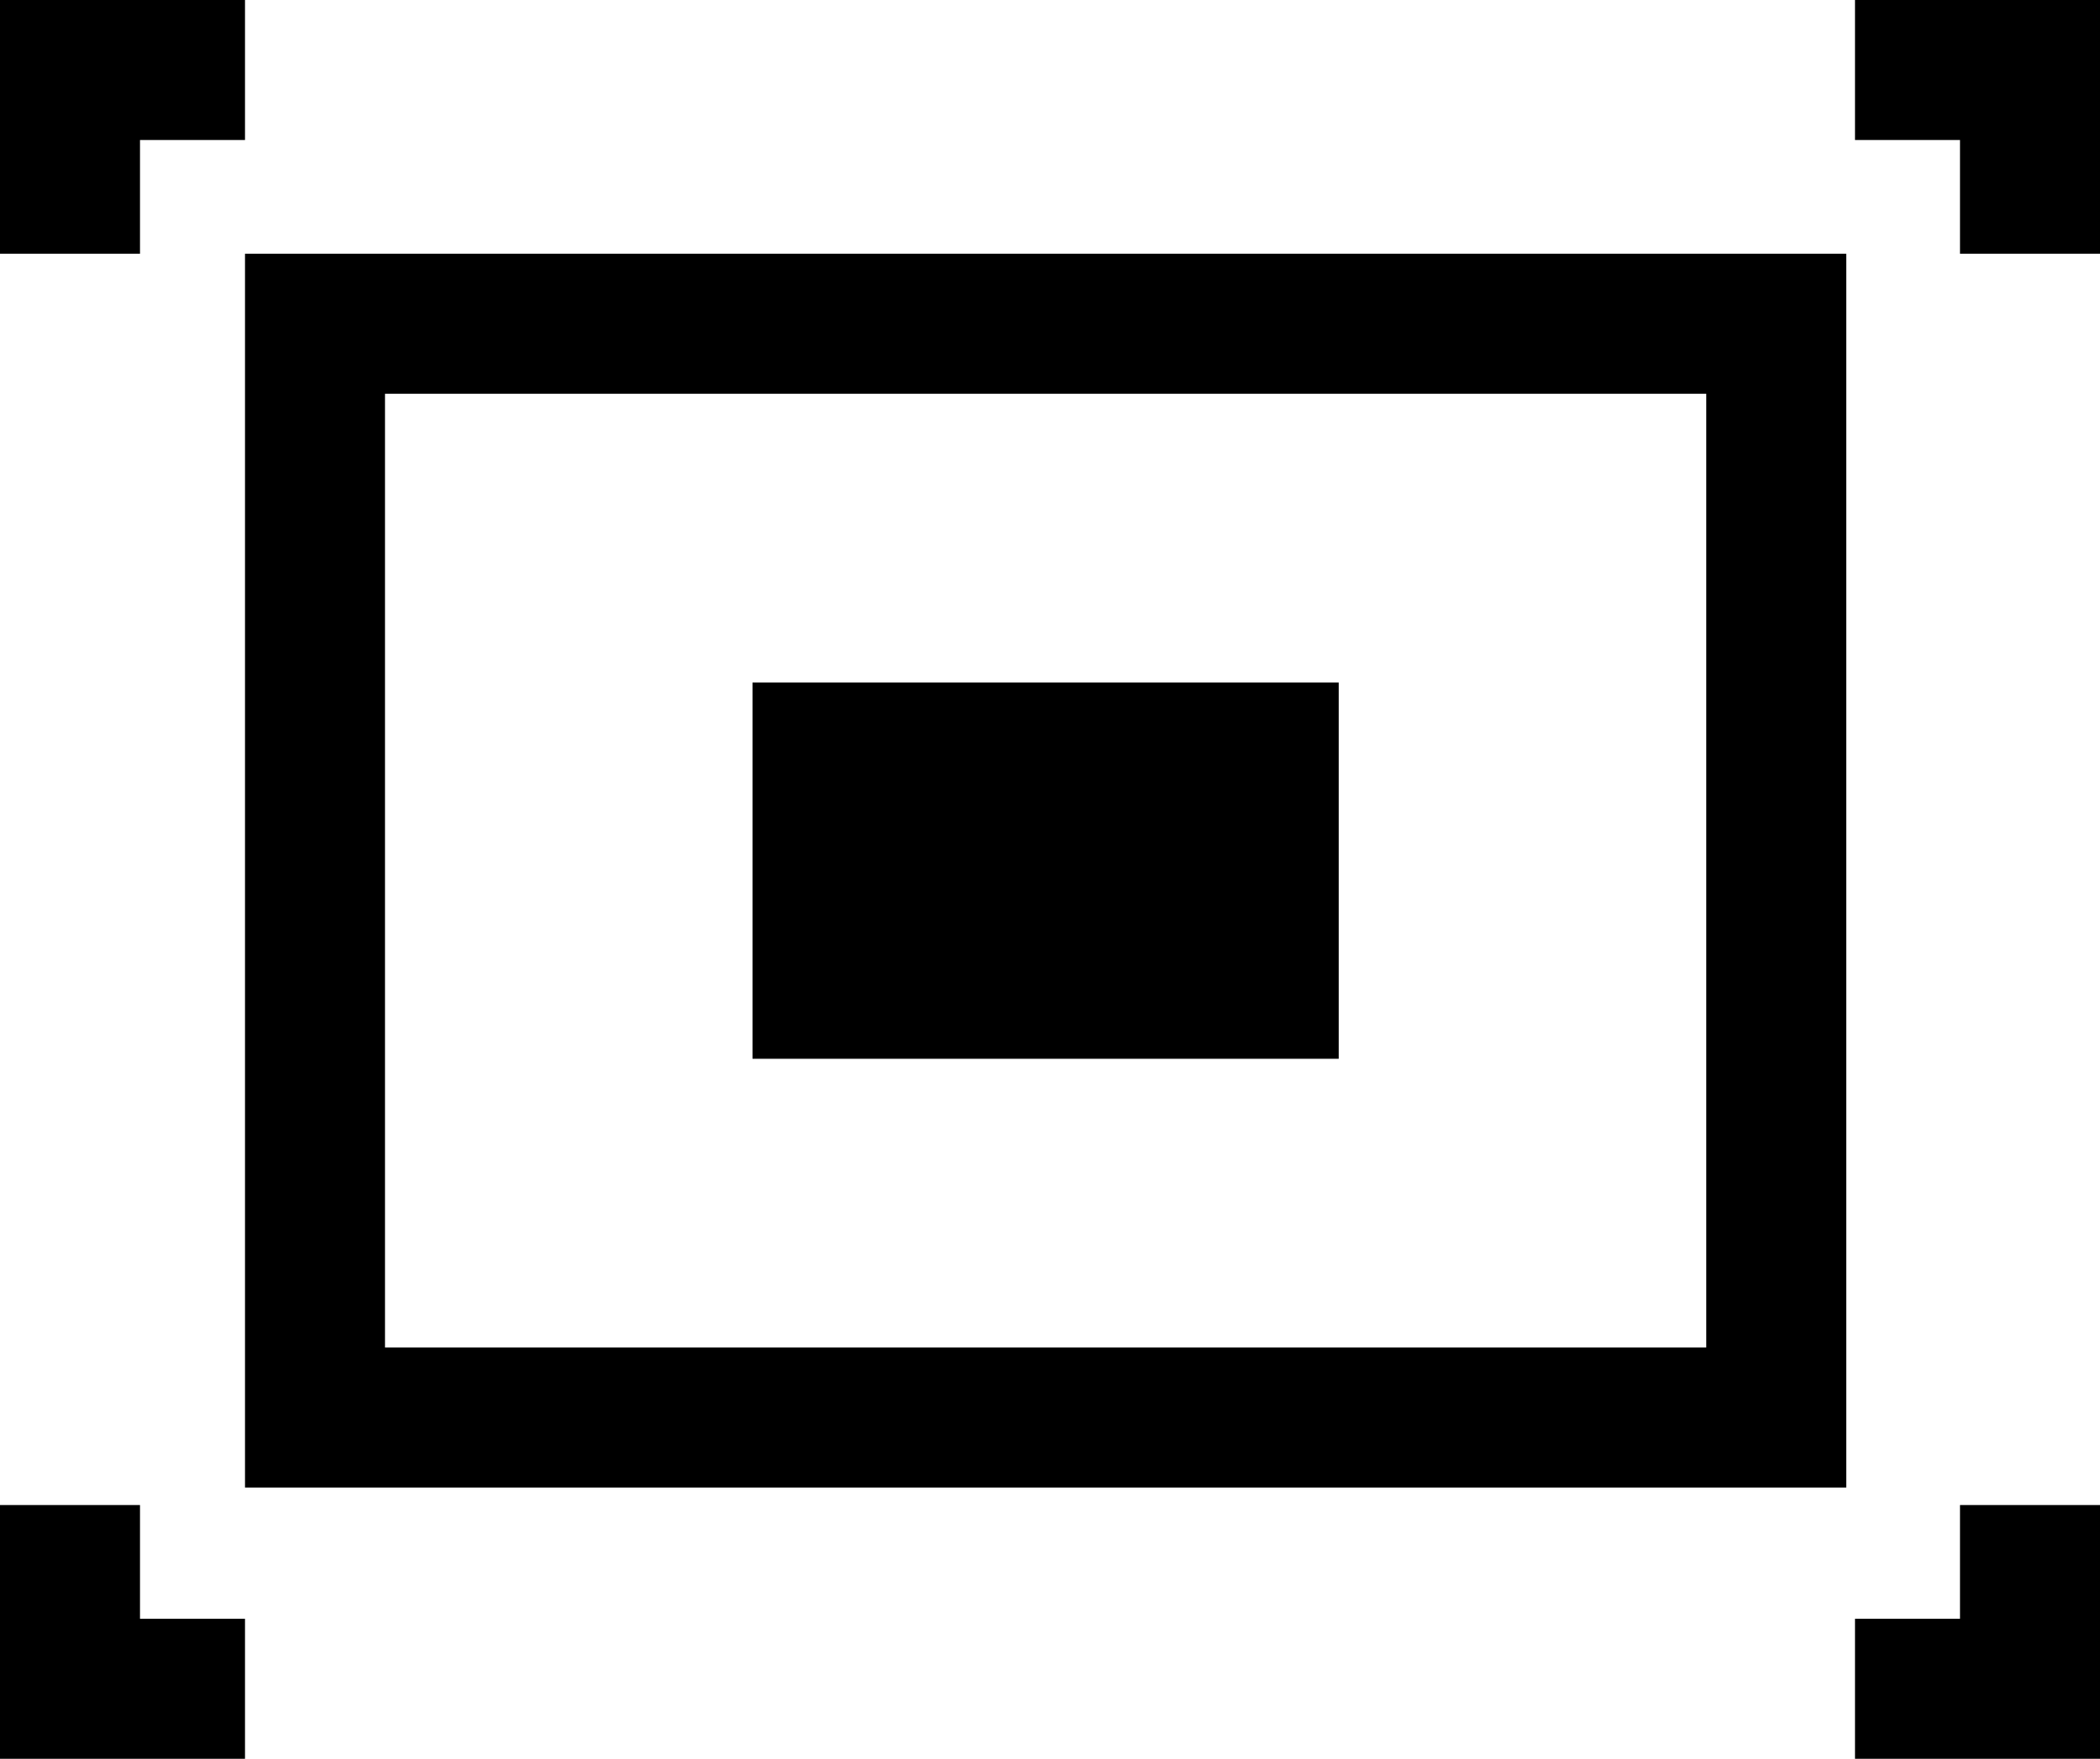
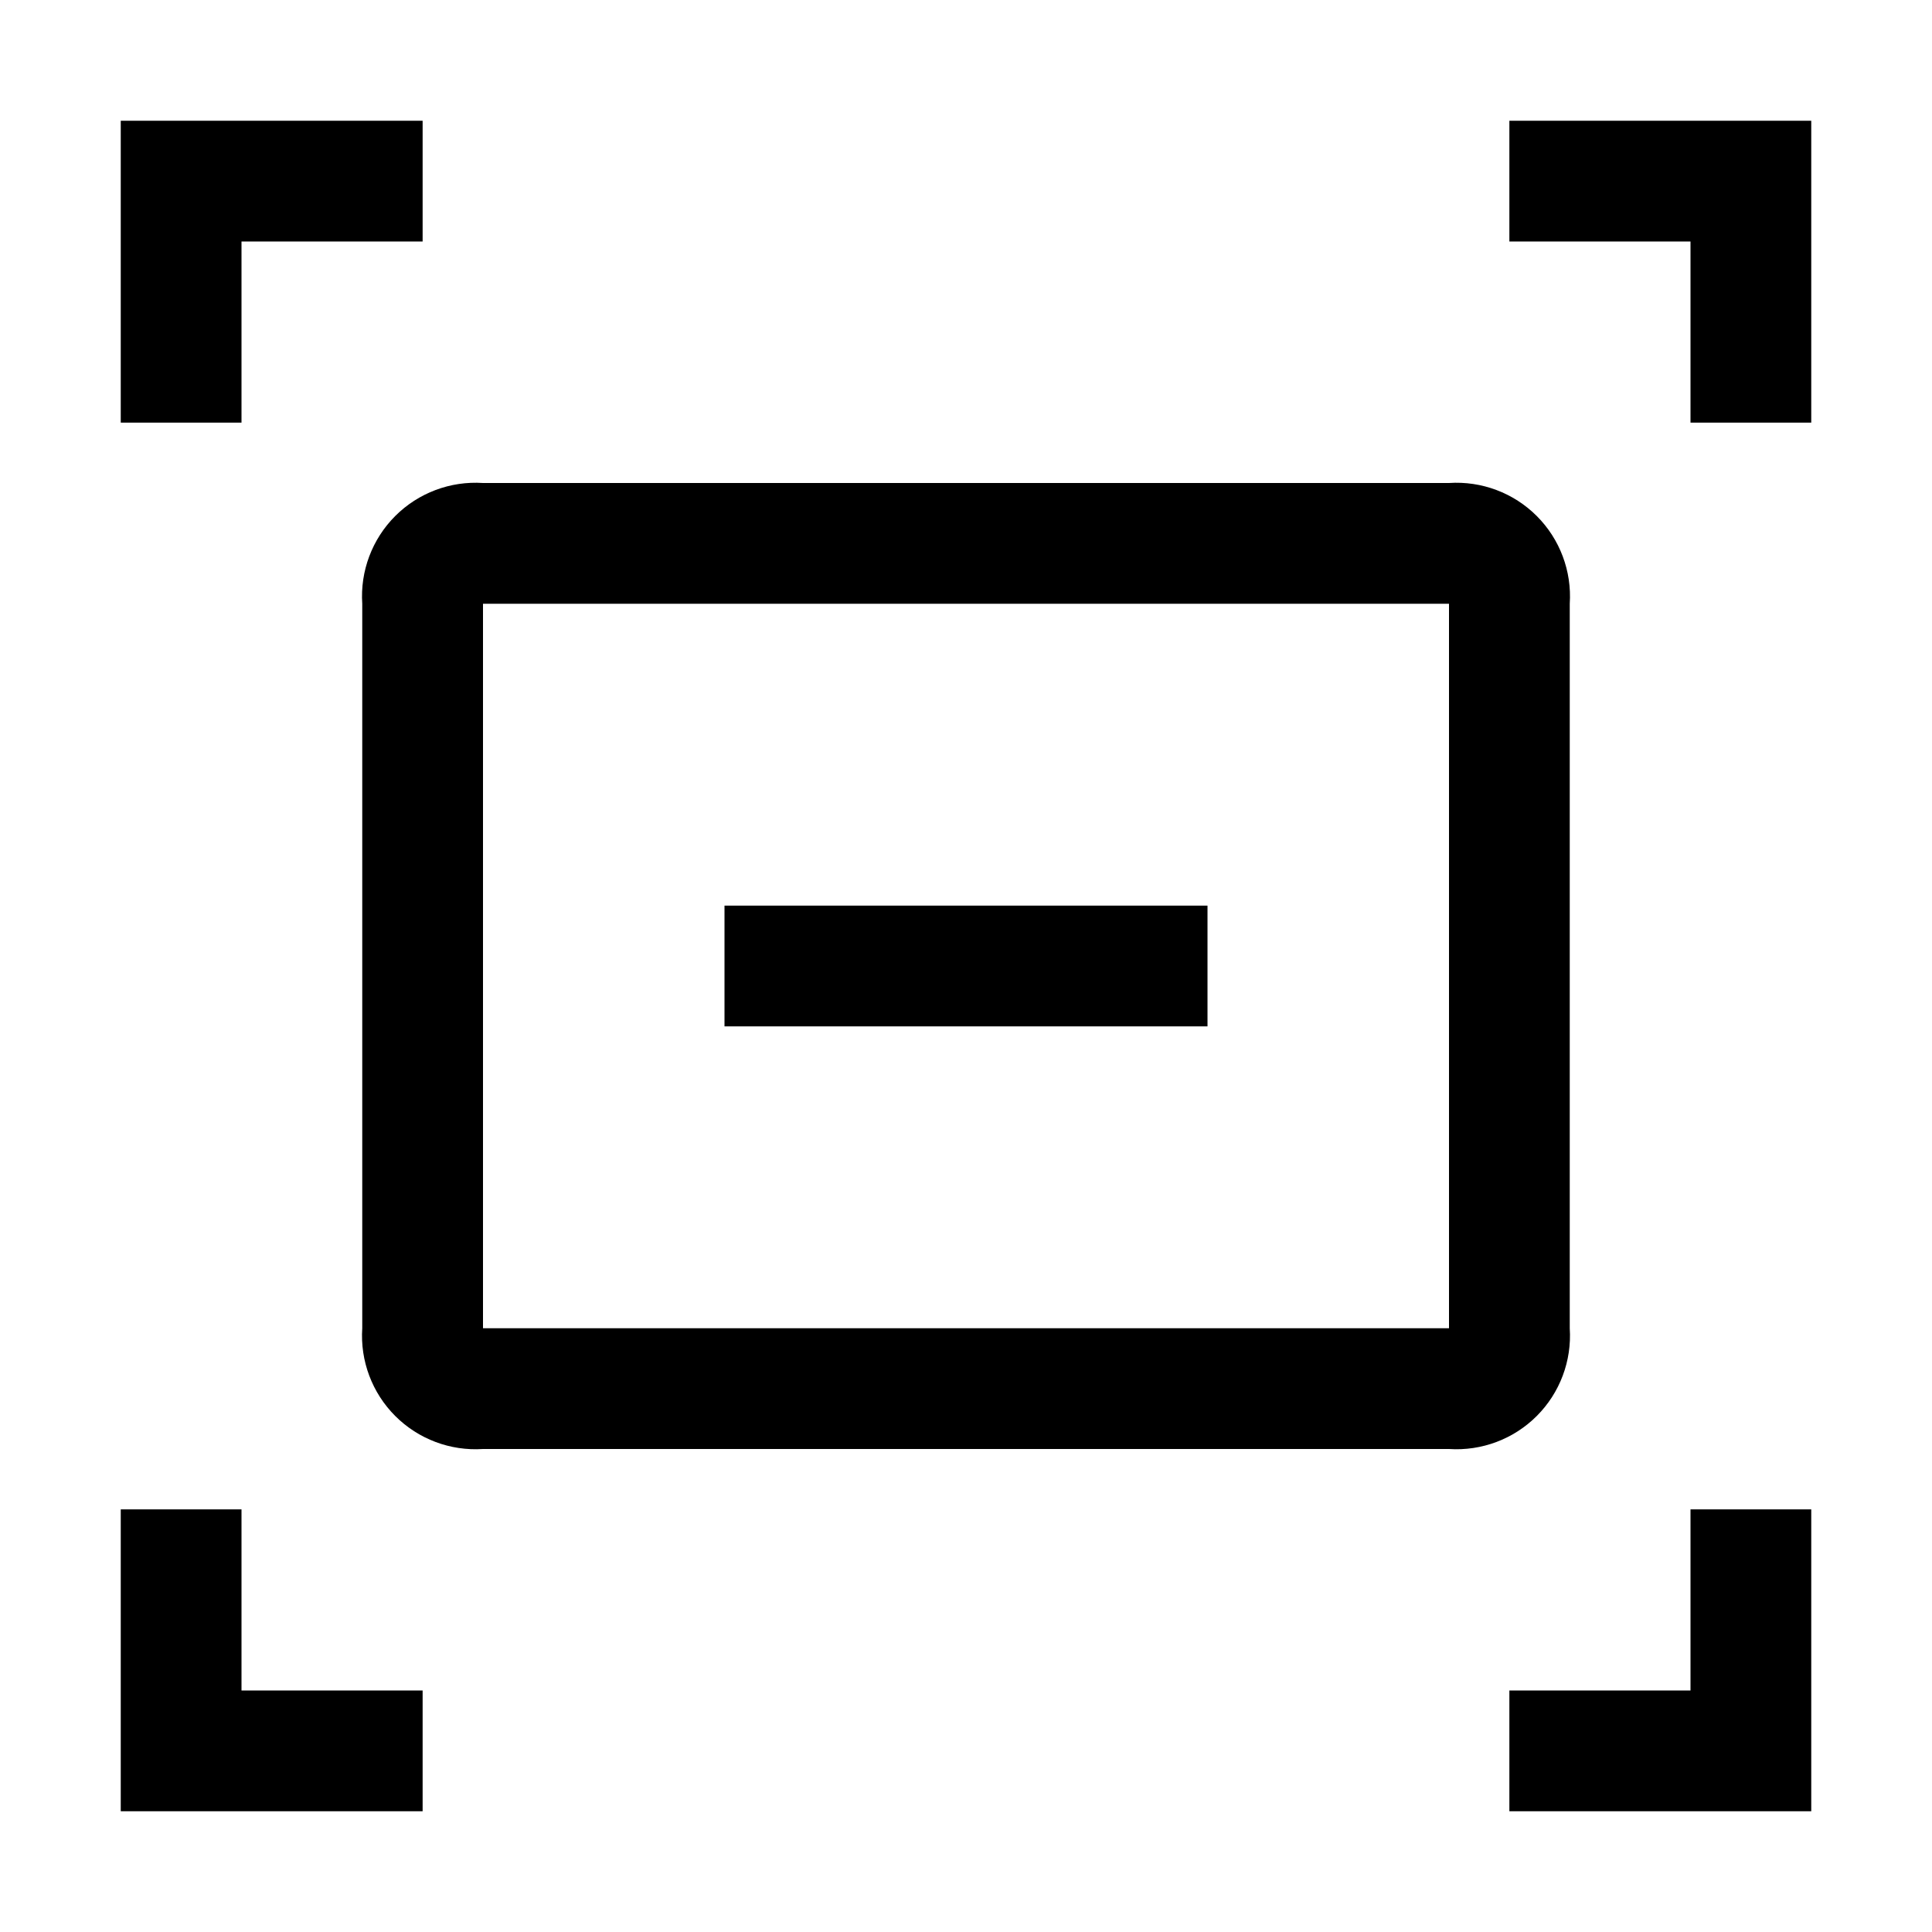
- <svg xmlns="http://www.w3.org/2000/svg" viewBox="0 0 24 20.1" fill="currentColor">
-   <path d="M8.6,7.8h6.7v4.3H8.6V7.8z" />
-   <path d="M2.8,17h18.3V2.9H2.8V17z M4.4,4.5h15.1v10.9H4.4V4.5z" />
-   <path d="M1.6,1.6h1.2V0H0v2.9h1.6V1.6" />
-   <path d="M21.2,0v1.6h1.2v1.3H24V0H21.2" />
-   <path d="M22.4,18.5h-1.2v1.6H24v-2.9h-1.6L22.4,18.5" />
-   <path d="M1.6,17.2H0v2.9h2.8v-1.6H1.6L1.6,17.2" />
+ <svg xmlns="http://www.w3.org/2000/svg" viewBox="0 0 16 16">
+   <path d="M6,7.5h4v1H6Z" />
+   <path d="M4,12h8a.94.94,0,0,0,1-1V5a.94.94,0,0,0-1-1H4A.94.94,0,0,0,3,5v6A.94.94,0,0,0,4,12ZM4,5h8v6H4Z" />
+   <polygon points="2 3.5 1 3.5 1 1 3.5 1 3.5 2 2 2 2 3.5" />
+   <polygon points="15 3.5 14 3.5 14 2 12.5 2 12.5 1 15 1 15 3.5" />
+   <polygon points="15 15 12.5 15 12.5 14 14 14 14 12.5 15 12.5 15 15" />
+   <polygon points="3.5 15 1 15 1 12.5 2 12.5 2 14 3.5 14 3.5 15" />
</svg>
